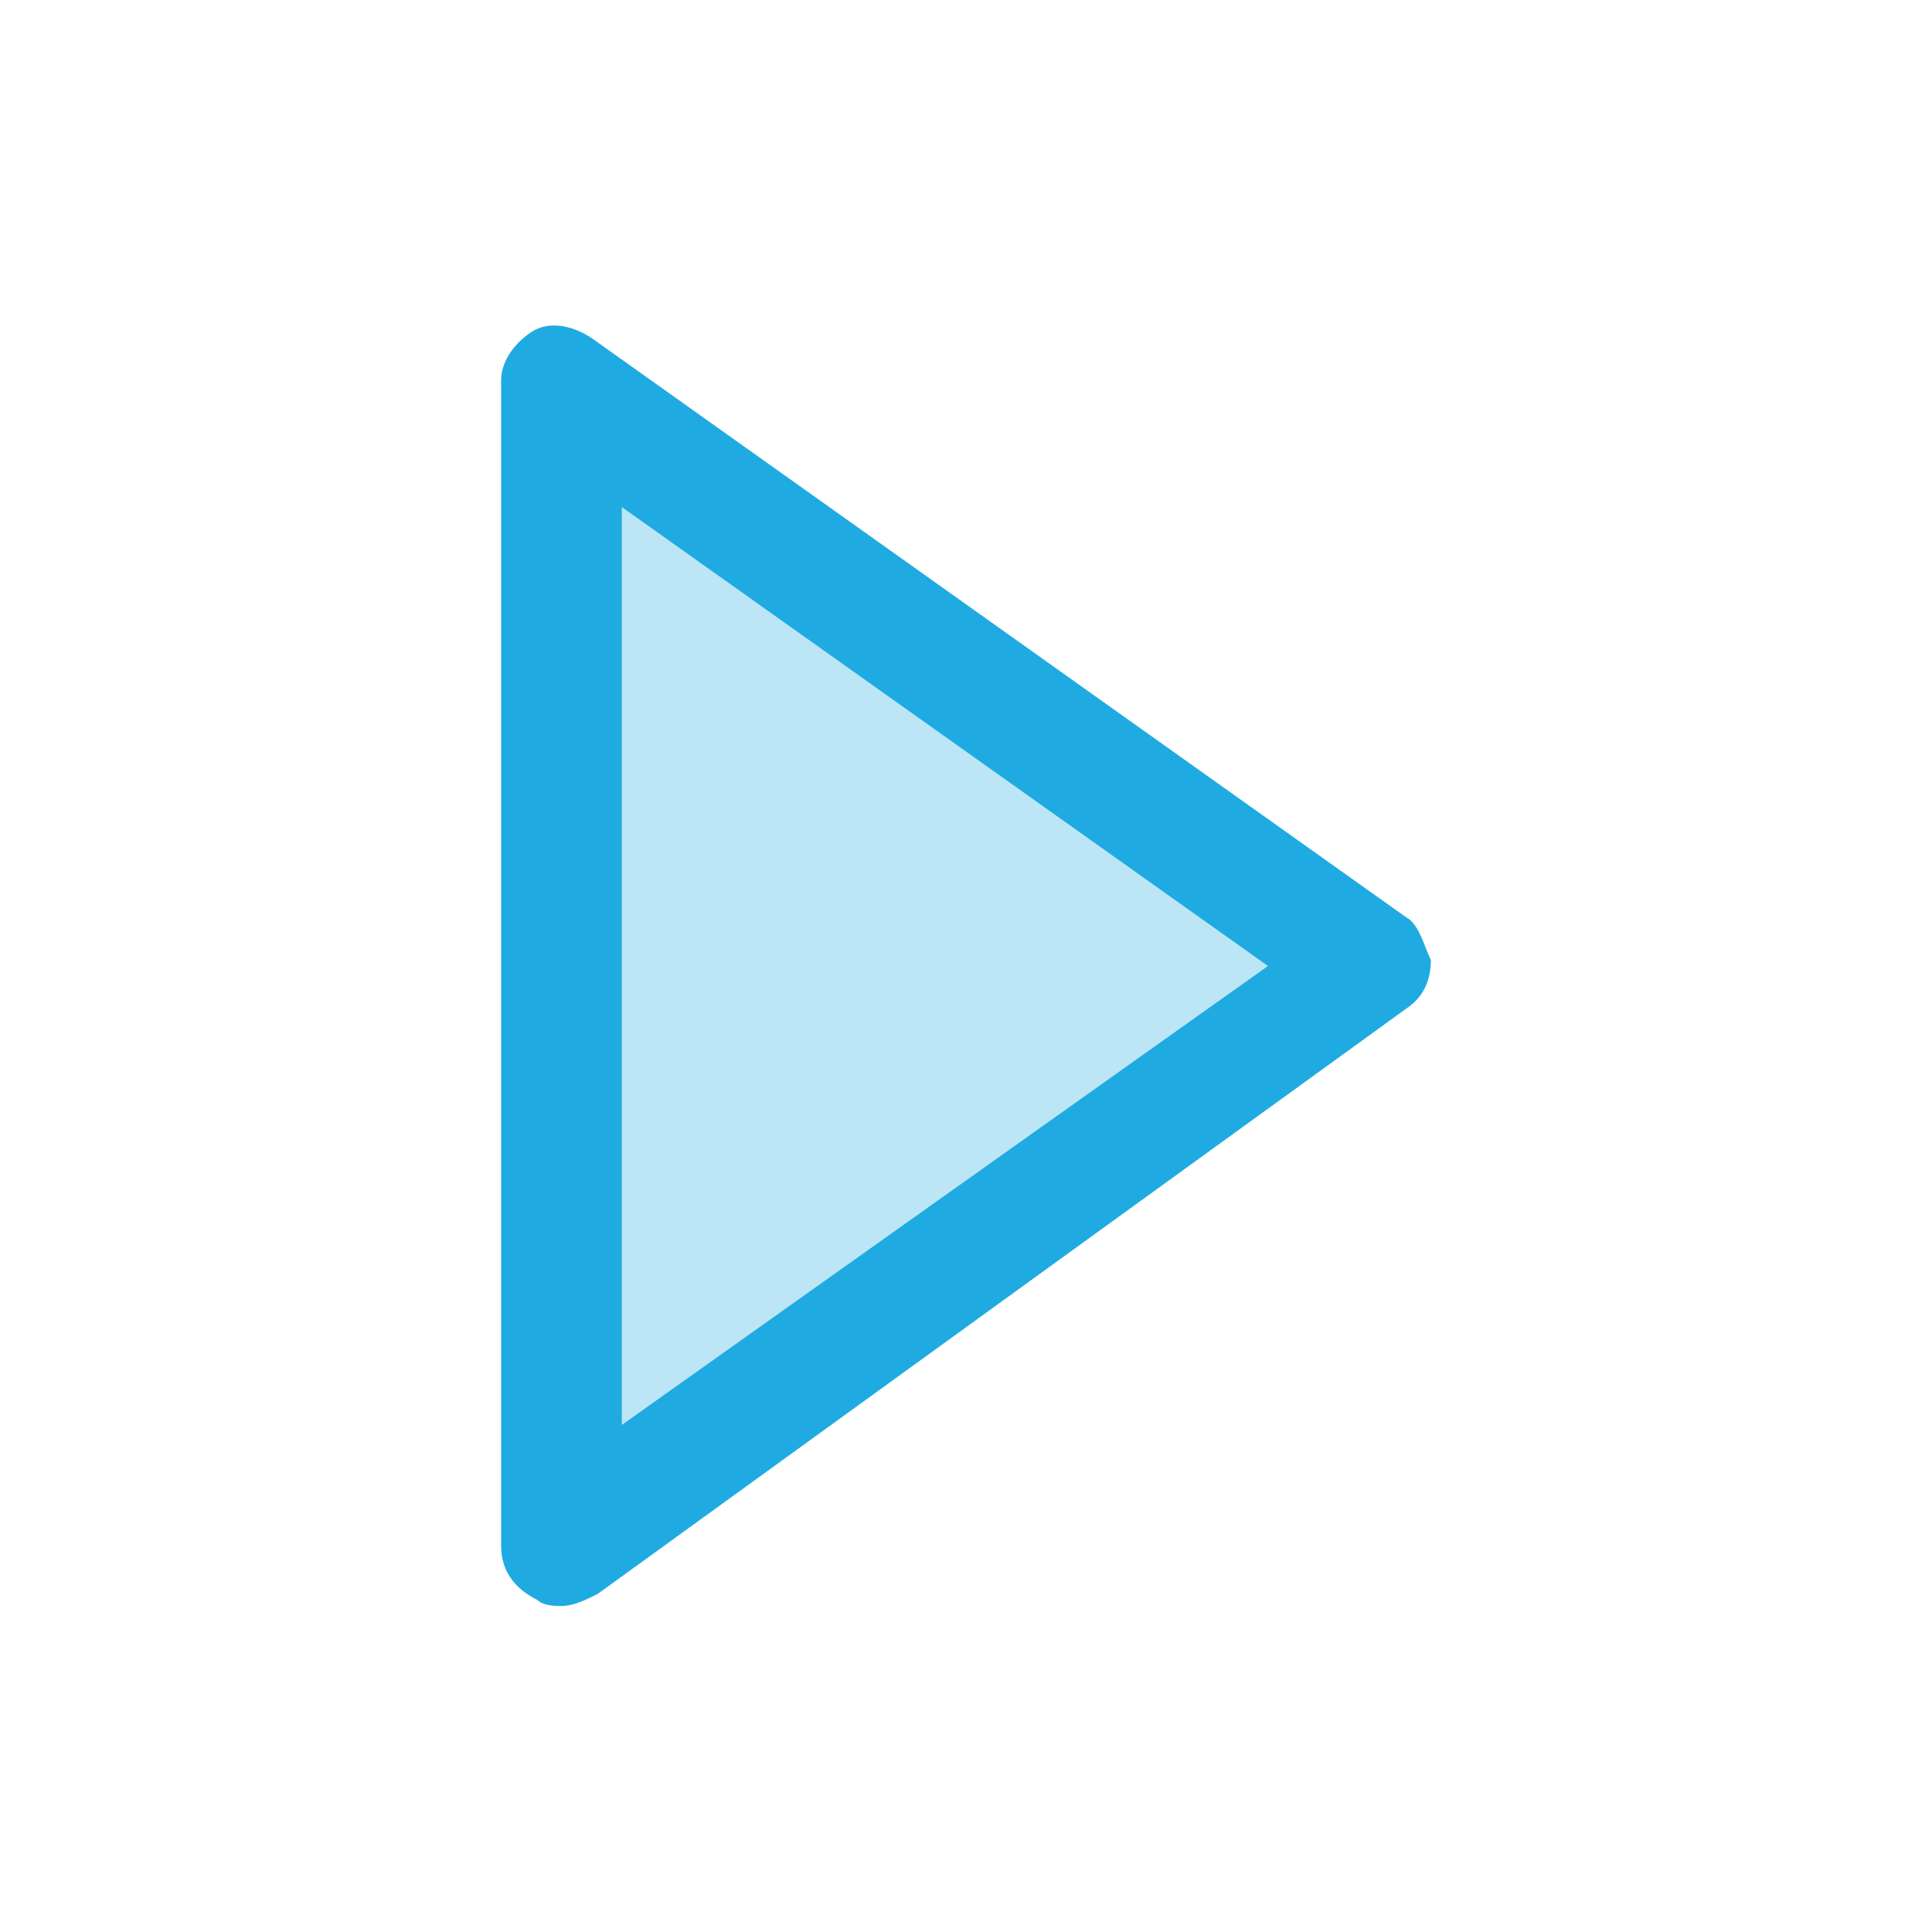
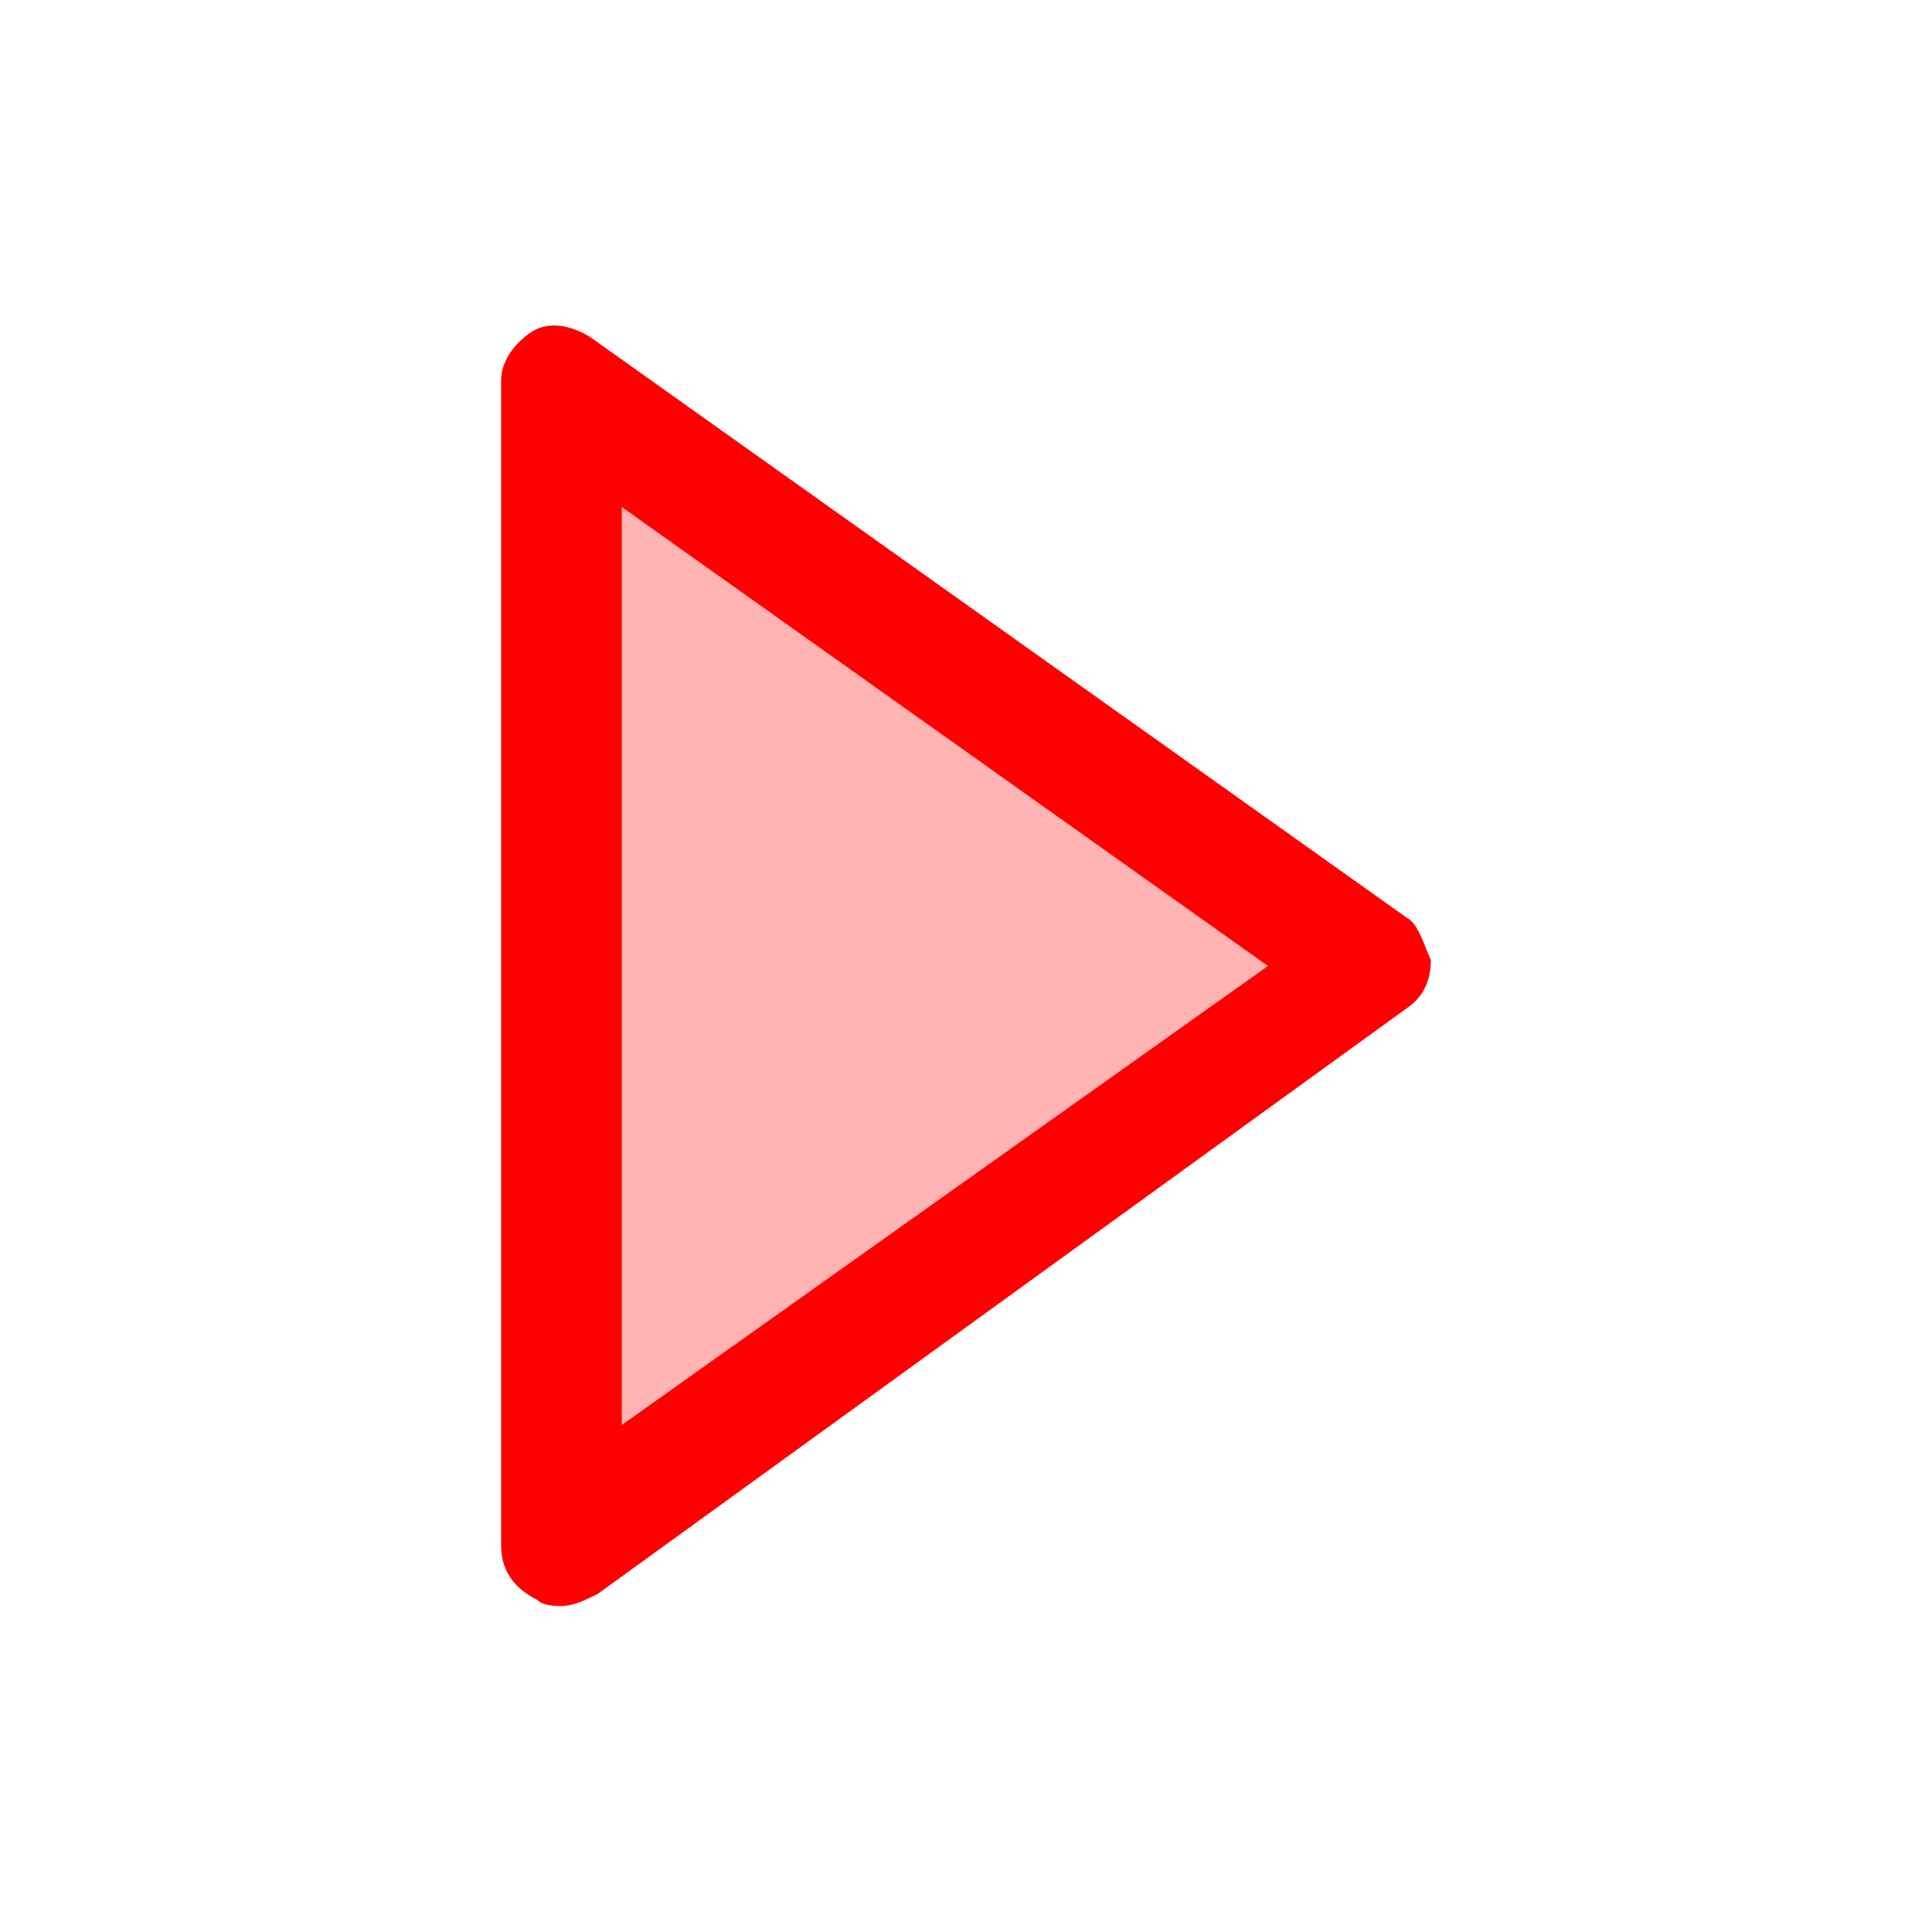
<svg xmlns="http://www.w3.org/2000/svg" version="1.1" id="Layer_1" x="0px" y="0px" viewBox="0 0 32 32" style="enable-background:new 0 0 32 32;" xml:space="preserve">
  <style type="text/css">
- 	.st0{fill:#1FABE2;}
- 	.st1{opacity:0.3;fill:#1FABE2;}
+ 	.st0{fill:#FF0000;}
+ 	.st1{opacity:0.3;fill:#FF0000;}
</style>
  <g id="Shape_2">
    <g>
      <path class="st0" d="M23.3,15.2L9.8,5.6c-0.3-0.2-0.7-0.3-1-0.1C8.5,5.7,8.3,6,8.3,6.3v19.3c0,0.4,0.2,0.7,0.6,0.9    c0.1,0.1,0.3,0.1,0.4,0.1c0.2,0,0.4-0.1,0.6-0.2l13.4-9.7c0.3-0.2,0.4-0.5,0.4-0.8C23.6,15.7,23.5,15.3,23.3,15.2z M10.3,23.6V8.4    L21,16L10.3,23.6z" />
    </g>
  </g>
  <polygon class="st1" points="10.3,23.6 10.3,8.4 21,16 " />
</svg>
